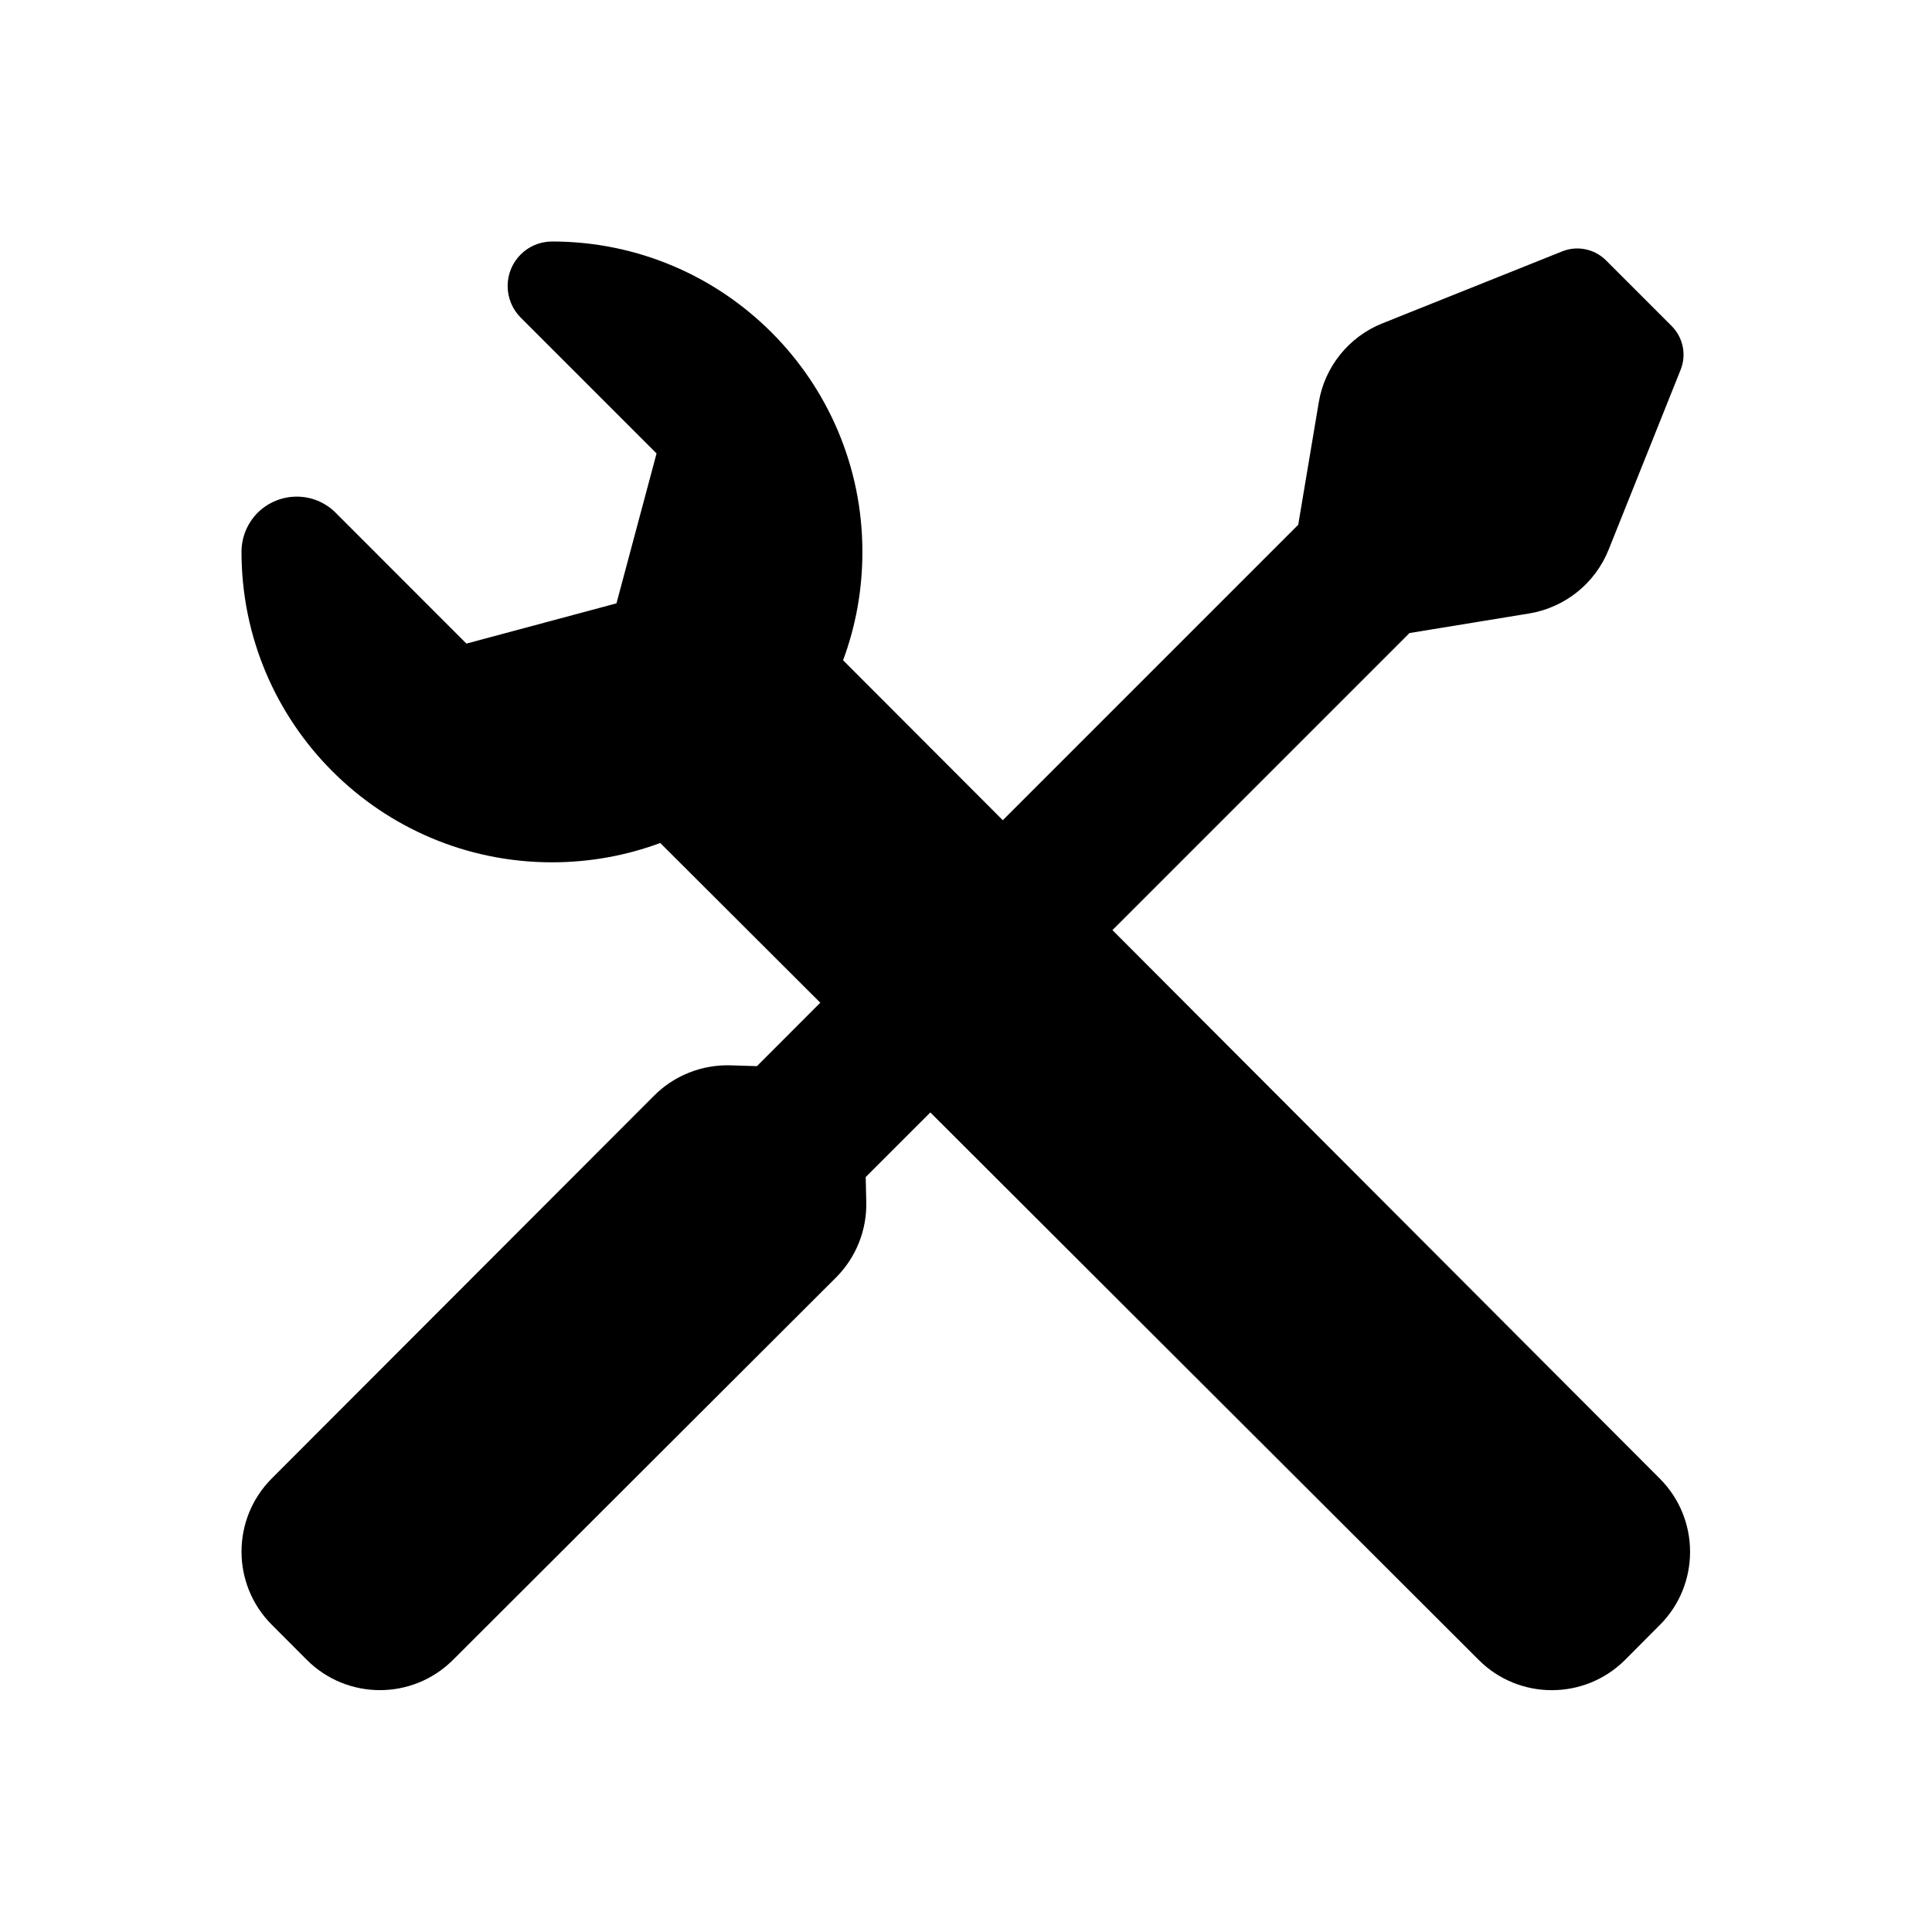
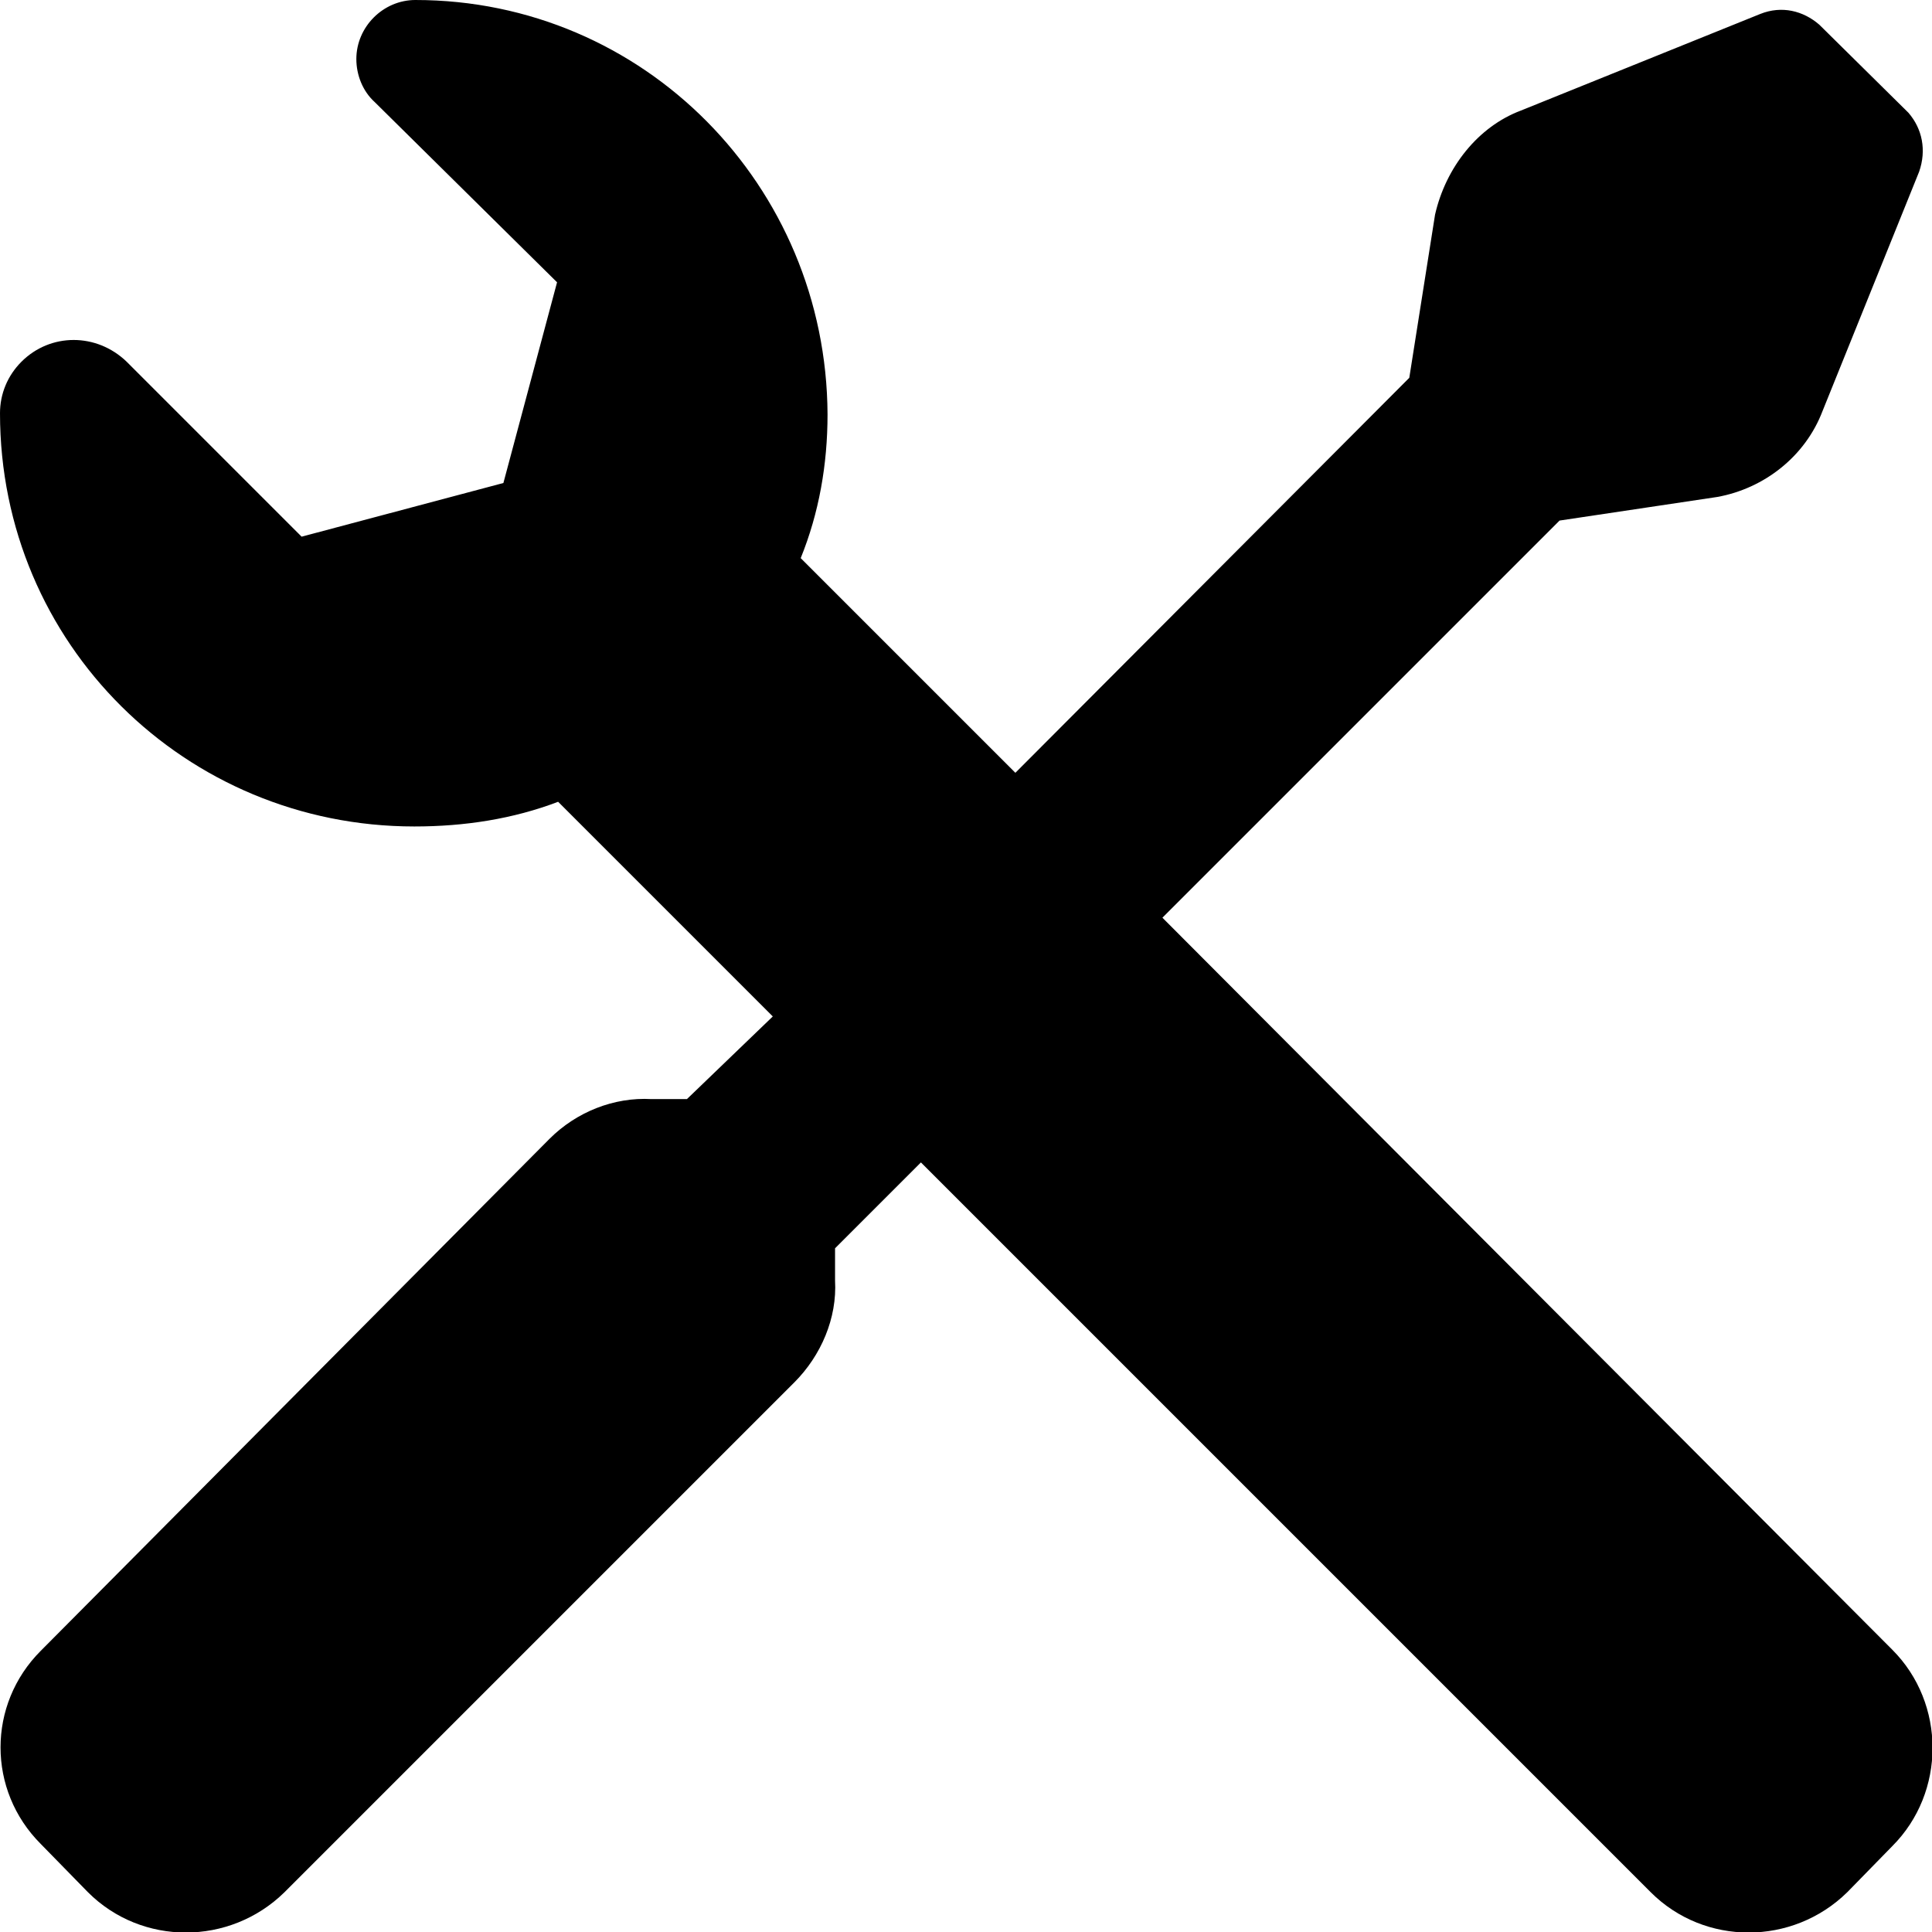
- <svg xmlns="http://www.w3.org/2000/svg" viewBox="0 0 24 24">
-   <path d="M12.458 10.19l-1.985-1.988c.156-.42.24-.872.24-1.345C10.714 4.727 8.988 3 6.858 3c-.305 0-.552.247-.552.553 0 .146.058.287.16.39l1.69 1.69-.498 1.862-1.864.5L4.17 6.37c-.267-.268-.7-.267-.97 0-.128.13-.2.303-.2.485 0 2.13 1.727 3.857 3.857 3.857.473 0 .926-.085 1.345-.24l1.988 1.984-.787.788-.33-.01c-.354-.01-.698.126-.948.377l-4.75 4.756c-.5.502-.5 1.316.002 1.817l.433.434c.502.503 1.315.503 1.817.002l4.758-4.75c.25-.25.387-.594.376-.948l-.007-.3.803-.803 6.813 6.802c.5.5 1.314.5 1.816 0l.433-.435c.5-.5.502-1.315 0-1.818l-6.8-6.814 3.69-3.69L19 7.62c.444-.075.816-.375.983-.792l.895-2.236c.074-.186.03-.398-.11-.54l-.82-.82c-.142-.14-.354-.184-.54-.11l-2.236.895c-.417.167-.717.54-.79.982l-.255 1.52-3.67 3.67z" />
+ <svg xmlns="http://www.w3.org/2000/svg" viewBox="0 0 18 18">
+   <path d="M9.46 7.2l-2-2c.17-.42.25-.87.25-1.34C7.7 1.73 6 0 3.87 0c-.3 0-.55.25-.55.55 0 .15.06.3.17.4l1.7 1.68-.5 1.87-1.88.5-1.63-1.63C.9 3.1.47 3.1.2 3.37c-.13.13-.2.3-.2.48C0 6 1.73 7.7 3.86 7.7c.47 0 .92-.07 1.34-.23l2 2-.8.77h-.33c-.35-.02-.7.12-.95.37L.38 15.38c-.5.5-.5 1.3 0 1.8l.44.45c.5.5 1.32.5 1.83 0l4.75-4.75c.25-.25.4-.6.38-.95v-.3l.8-.8 6.8 6.8c.5.5 1.32.5 1.83 0l.42-.43c.5-.5.5-1.33 0-1.83l-6.8-6.82 3.7-3.7L16 4.63c.44-.08.82-.38.98-.8l.9-2.23c.07-.2.03-.4-.1-.55l-.83-.82C16.8.1 16.6.05 16.4.13l-2.23.9c-.4.15-.7.53-.8.97l-.24 1.52L9.46 7.2z" />
</svg>
